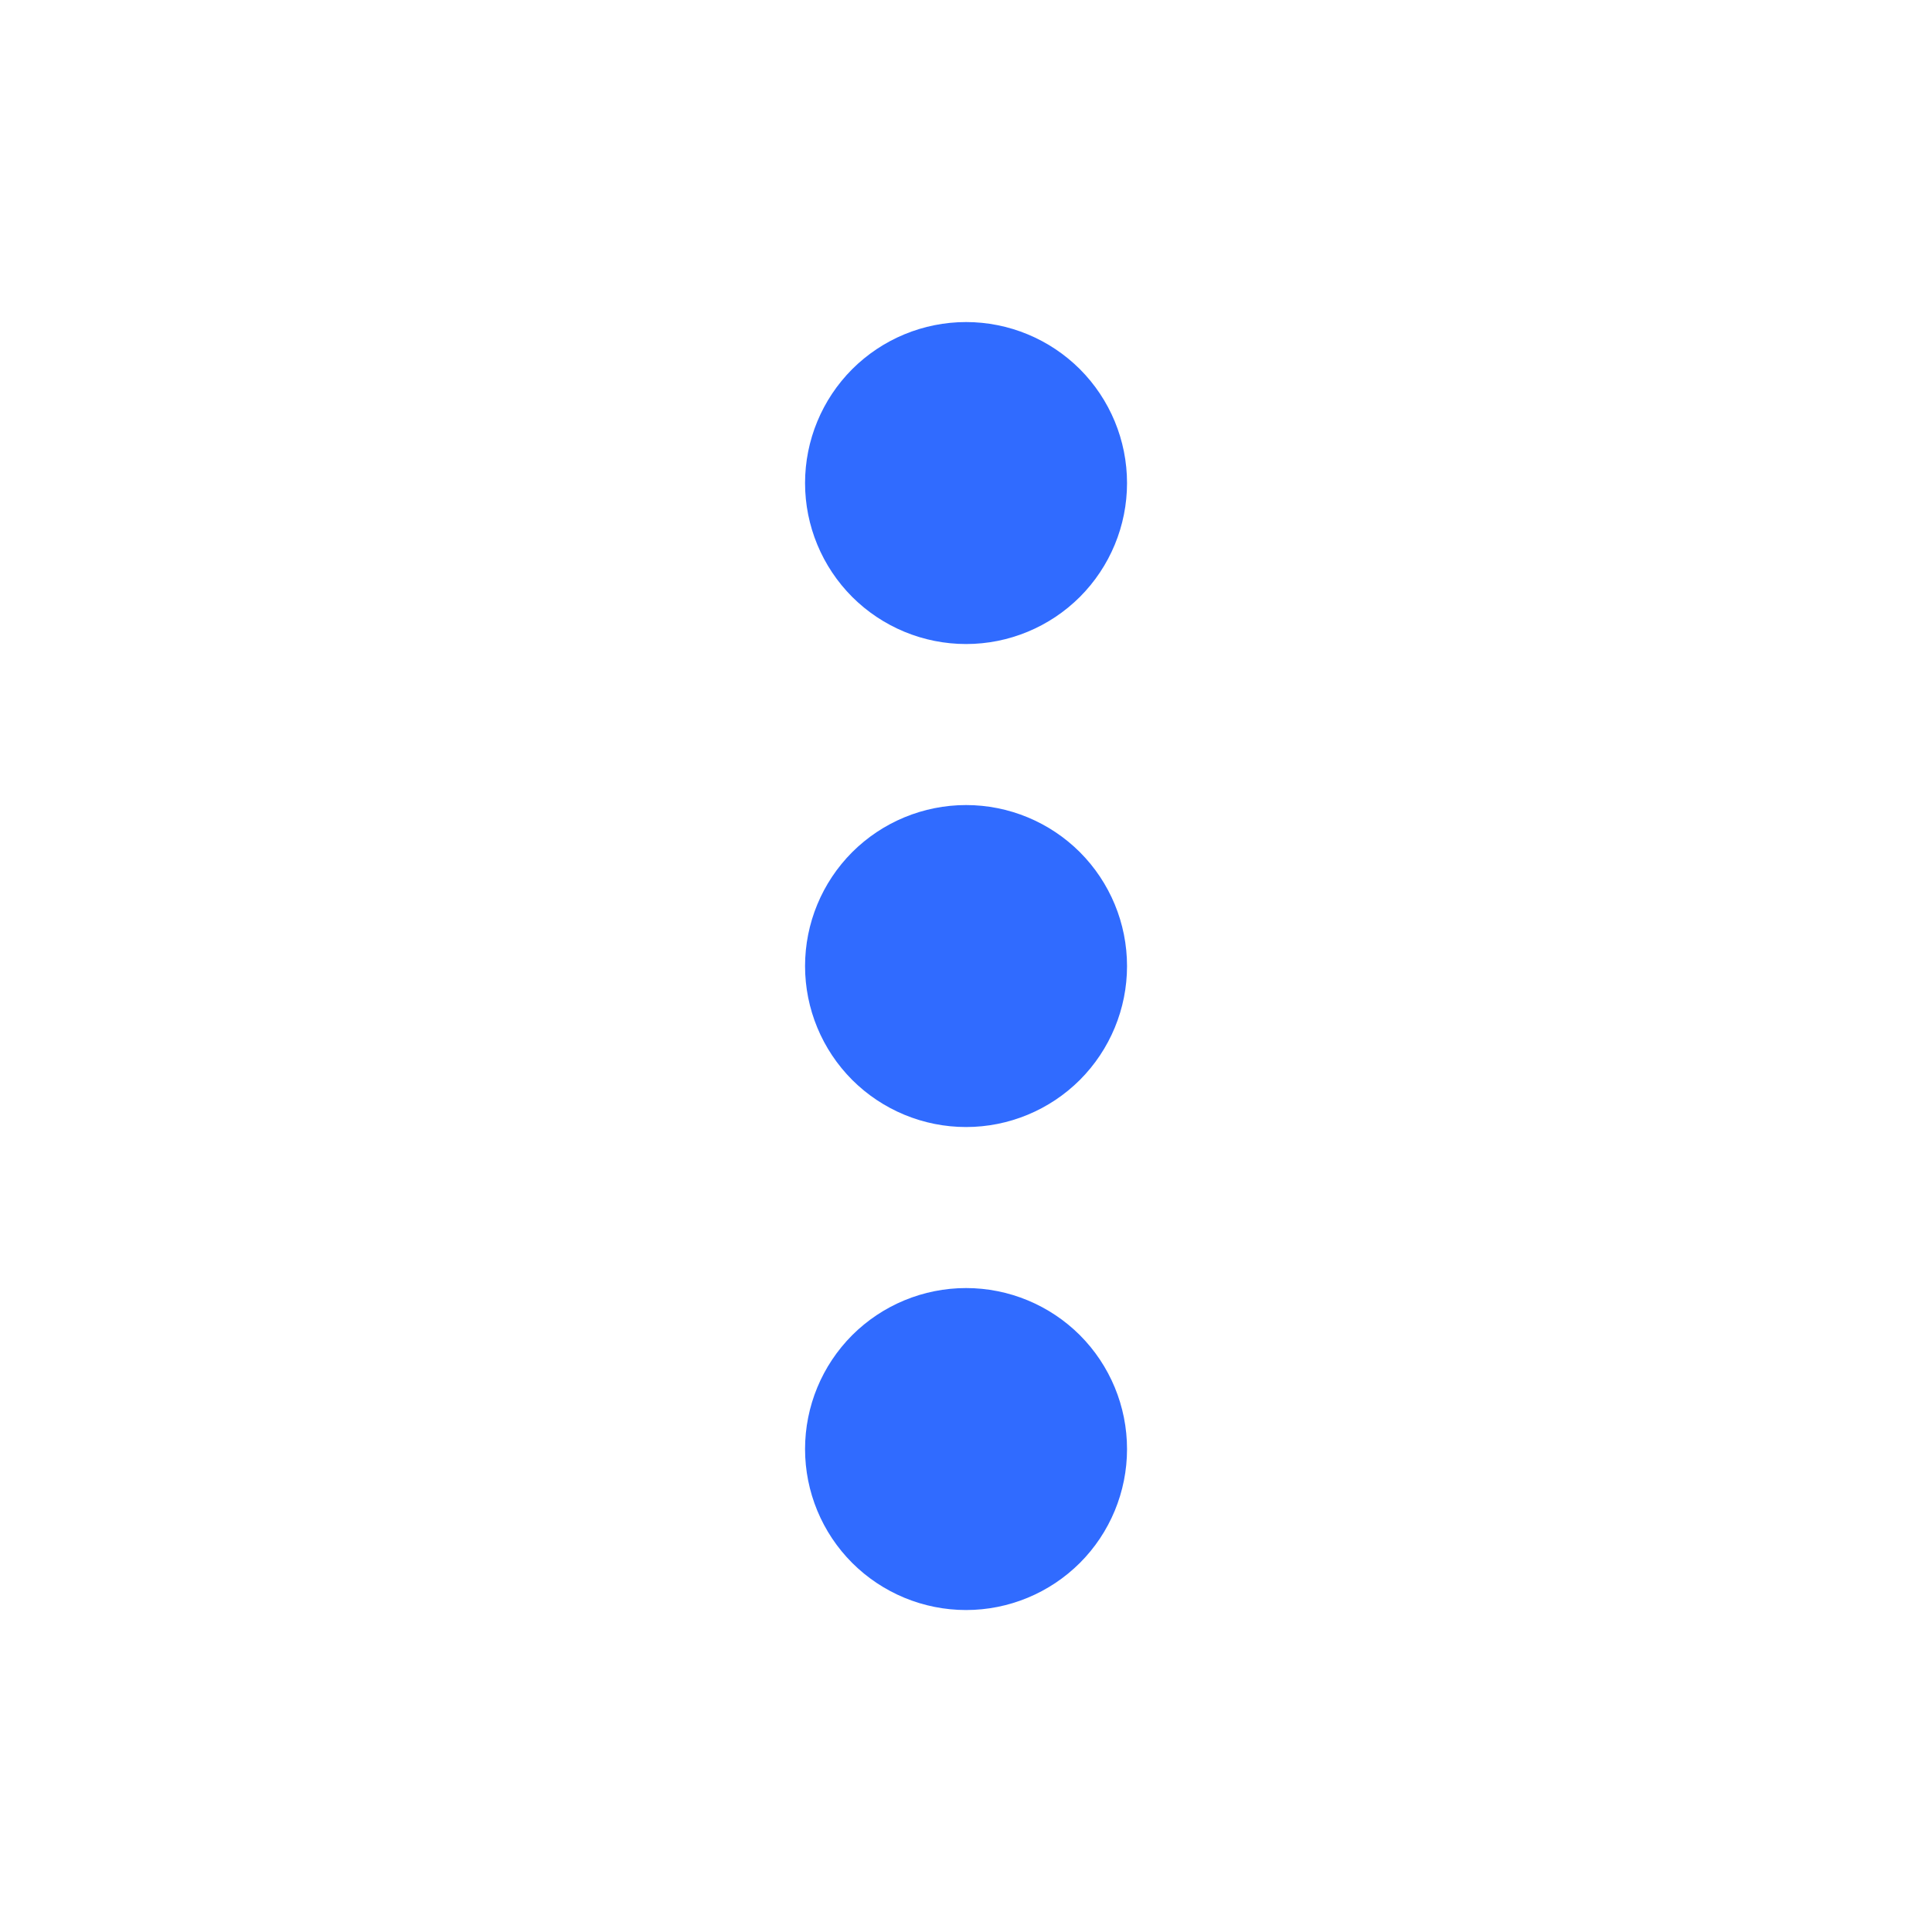
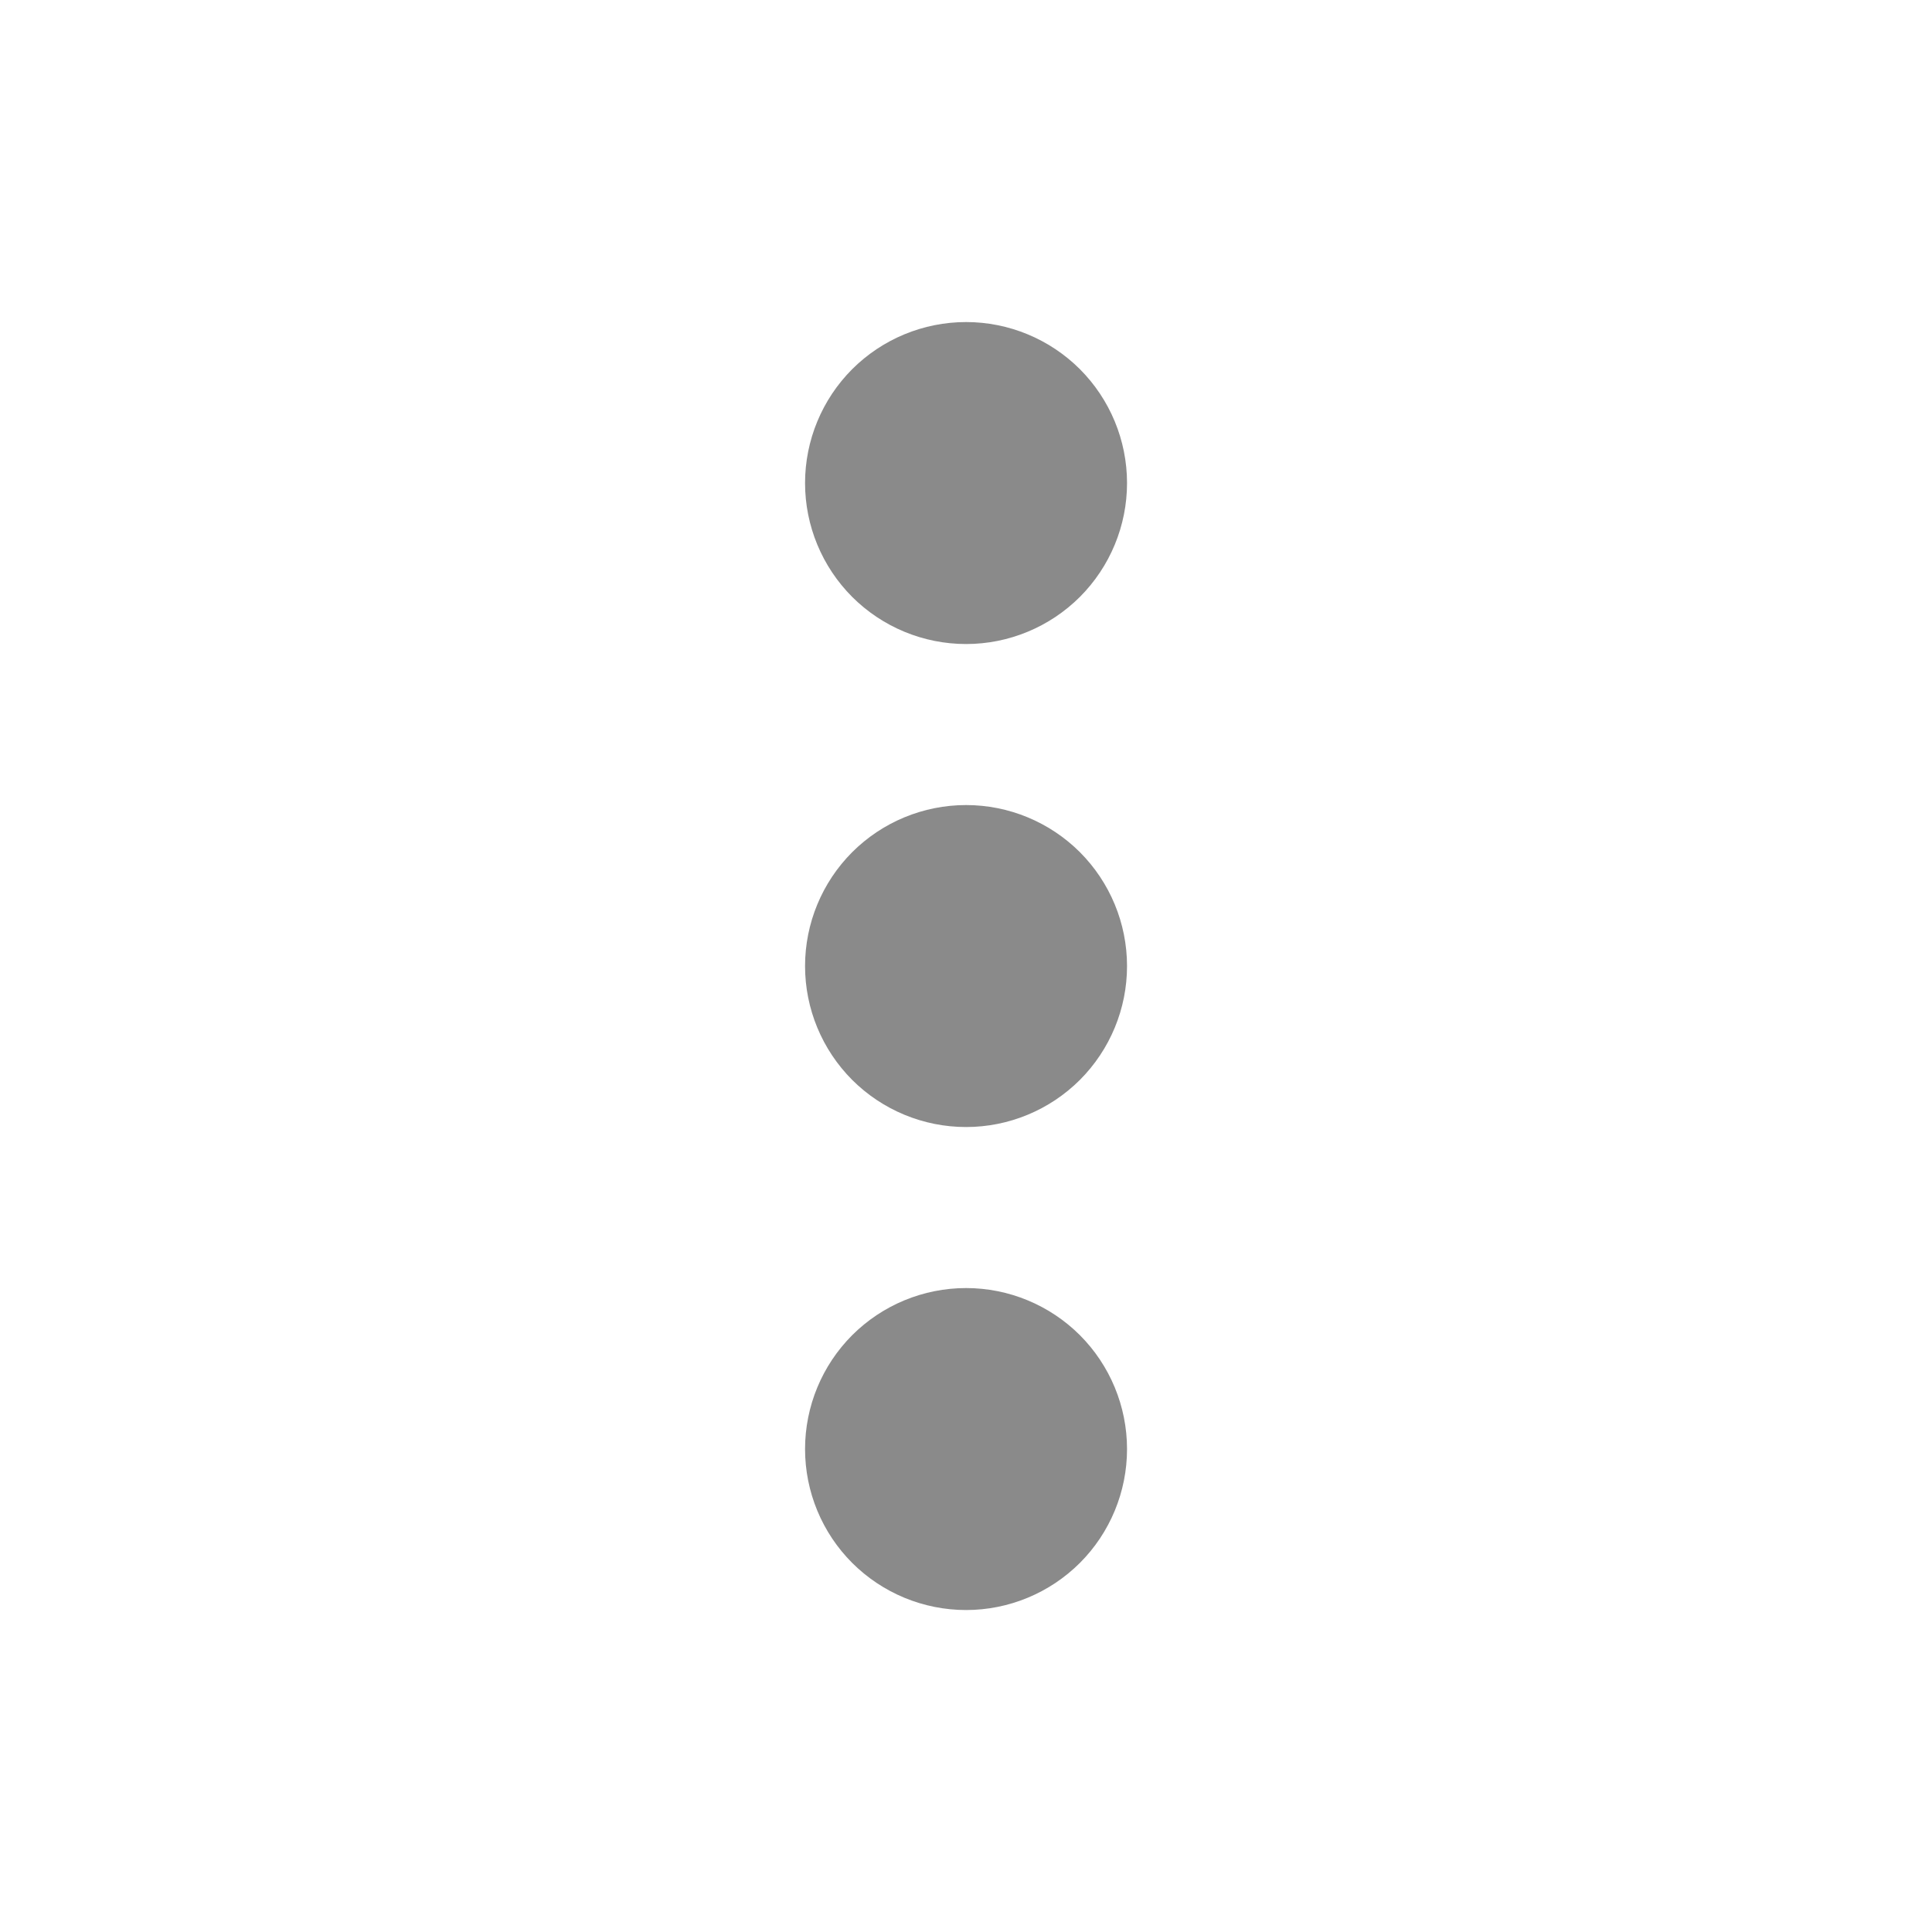
<svg xmlns="http://www.w3.org/2000/svg" width="23" height="23" viewBox="0 0 23 23" fill="none">
-   <path d="M11.501 15.334C12.009 15.334 12.496 15.536 12.856 15.895C13.215 16.255 13.417 16.742 13.417 17.251C13.417 17.759 13.215 18.247 12.856 18.606C12.496 18.965 12.009 19.167 11.501 19.167C10.992 19.167 10.505 18.965 10.145 18.606C9.786 18.247 9.584 17.759 9.584 17.251C9.584 16.742 9.786 16.255 10.145 15.895C10.505 15.536 10.992 15.334 11.501 15.334ZM11.501 9.584C12.009 9.584 12.496 9.786 12.856 10.145C13.215 10.505 13.417 10.992 13.417 11.501C13.417 12.009 13.215 12.496 12.856 12.856C12.496 13.215 12.009 13.417 11.501 13.417C10.992 13.417 10.505 13.215 10.145 12.856C9.786 12.496 9.584 12.009 9.584 11.501C9.584 10.992 9.786 10.505 10.145 10.145C10.505 9.786 10.992 9.584 11.501 9.584ZM11.501 3.834C12.009 3.834 12.496 4.036 12.856 4.395C13.215 4.755 13.417 5.242 13.417 5.751C13.417 6.259 13.215 6.746 12.856 7.106C12.496 7.465 12.009 7.667 11.501 7.667C10.992 7.667 10.505 7.465 10.145 7.106C9.786 6.746 9.584 6.259 9.584 5.751C9.584 5.242 9.786 4.755 10.145 4.395C10.505 4.036 10.992 3.834 11.501 3.834Z" fill="#306BFF" />
+   <path d="M11.501 15.334C12.009 15.334 12.496 15.536 12.856 15.895C13.215 16.255 13.417 16.742 13.417 17.251C13.417 17.759 13.215 18.247 12.856 18.606C12.496 18.965 12.009 19.167 11.501 19.167C10.992 19.167 10.505 18.965 10.145 18.606C9.786 18.247 9.584 17.759 9.584 17.251C9.584 16.742 9.786 16.255 10.145 15.895C10.505 15.536 10.992 15.334 11.501 15.334ZM11.501 9.584C12.009 9.584 12.496 9.786 12.856 10.145C13.215 10.505 13.417 10.992 13.417 11.501C13.417 12.009 13.215 12.496 12.856 12.856C12.496 13.215 12.009 13.417 11.501 13.417C10.992 13.417 10.505 13.215 10.145 12.856C9.786 12.496 9.584 12.009 9.584 11.501C9.584 10.992 9.786 10.505 10.145 10.145C10.505 9.786 10.992 9.584 11.501 9.584ZM11.501 3.834C12.009 3.834 12.496 4.036 12.856 4.395C13.215 4.755 13.417 5.242 13.417 5.751C13.417 6.259 13.215 6.746 12.856 7.106C12.496 7.465 12.009 7.667 11.501 7.667C10.992 7.667 10.505 7.465 10.145 7.106C9.786 6.746 9.584 6.259 9.584 5.751C9.584 5.242 9.786 4.755 10.145 4.395C10.505 4.036 10.992 3.834 11.501 3.834Z" fill="#8A8A8A" />
</svg>
